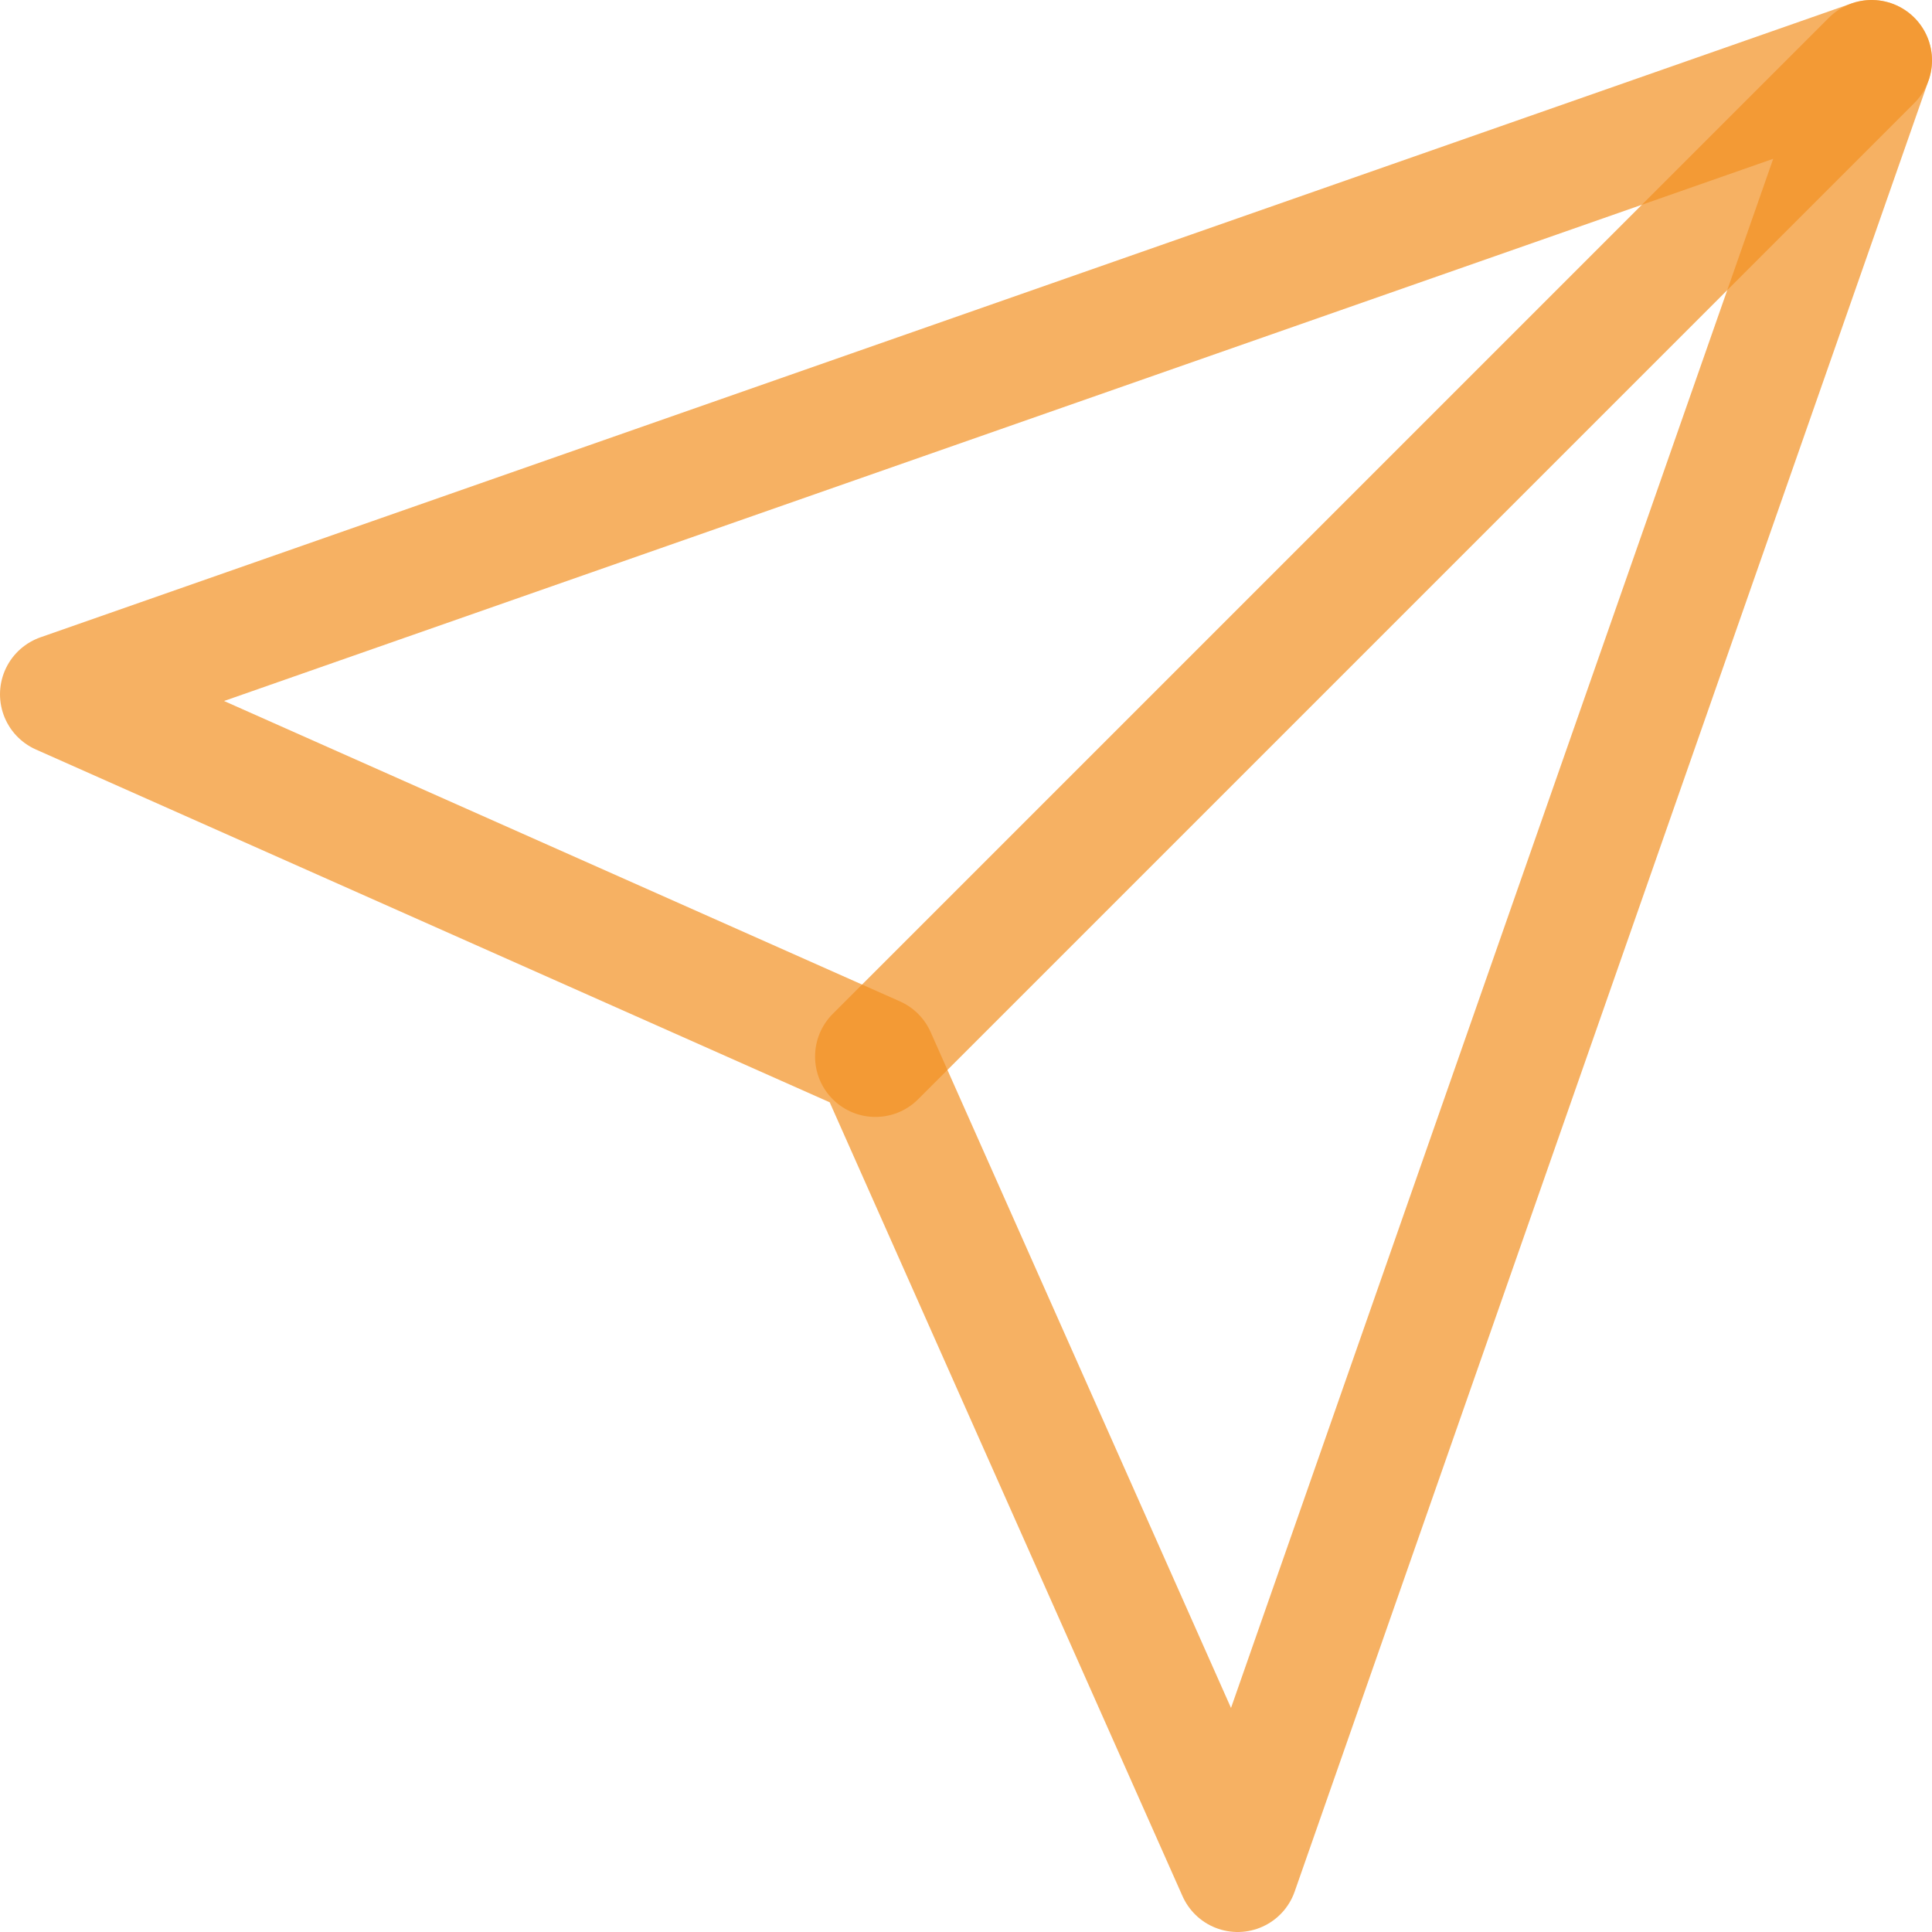
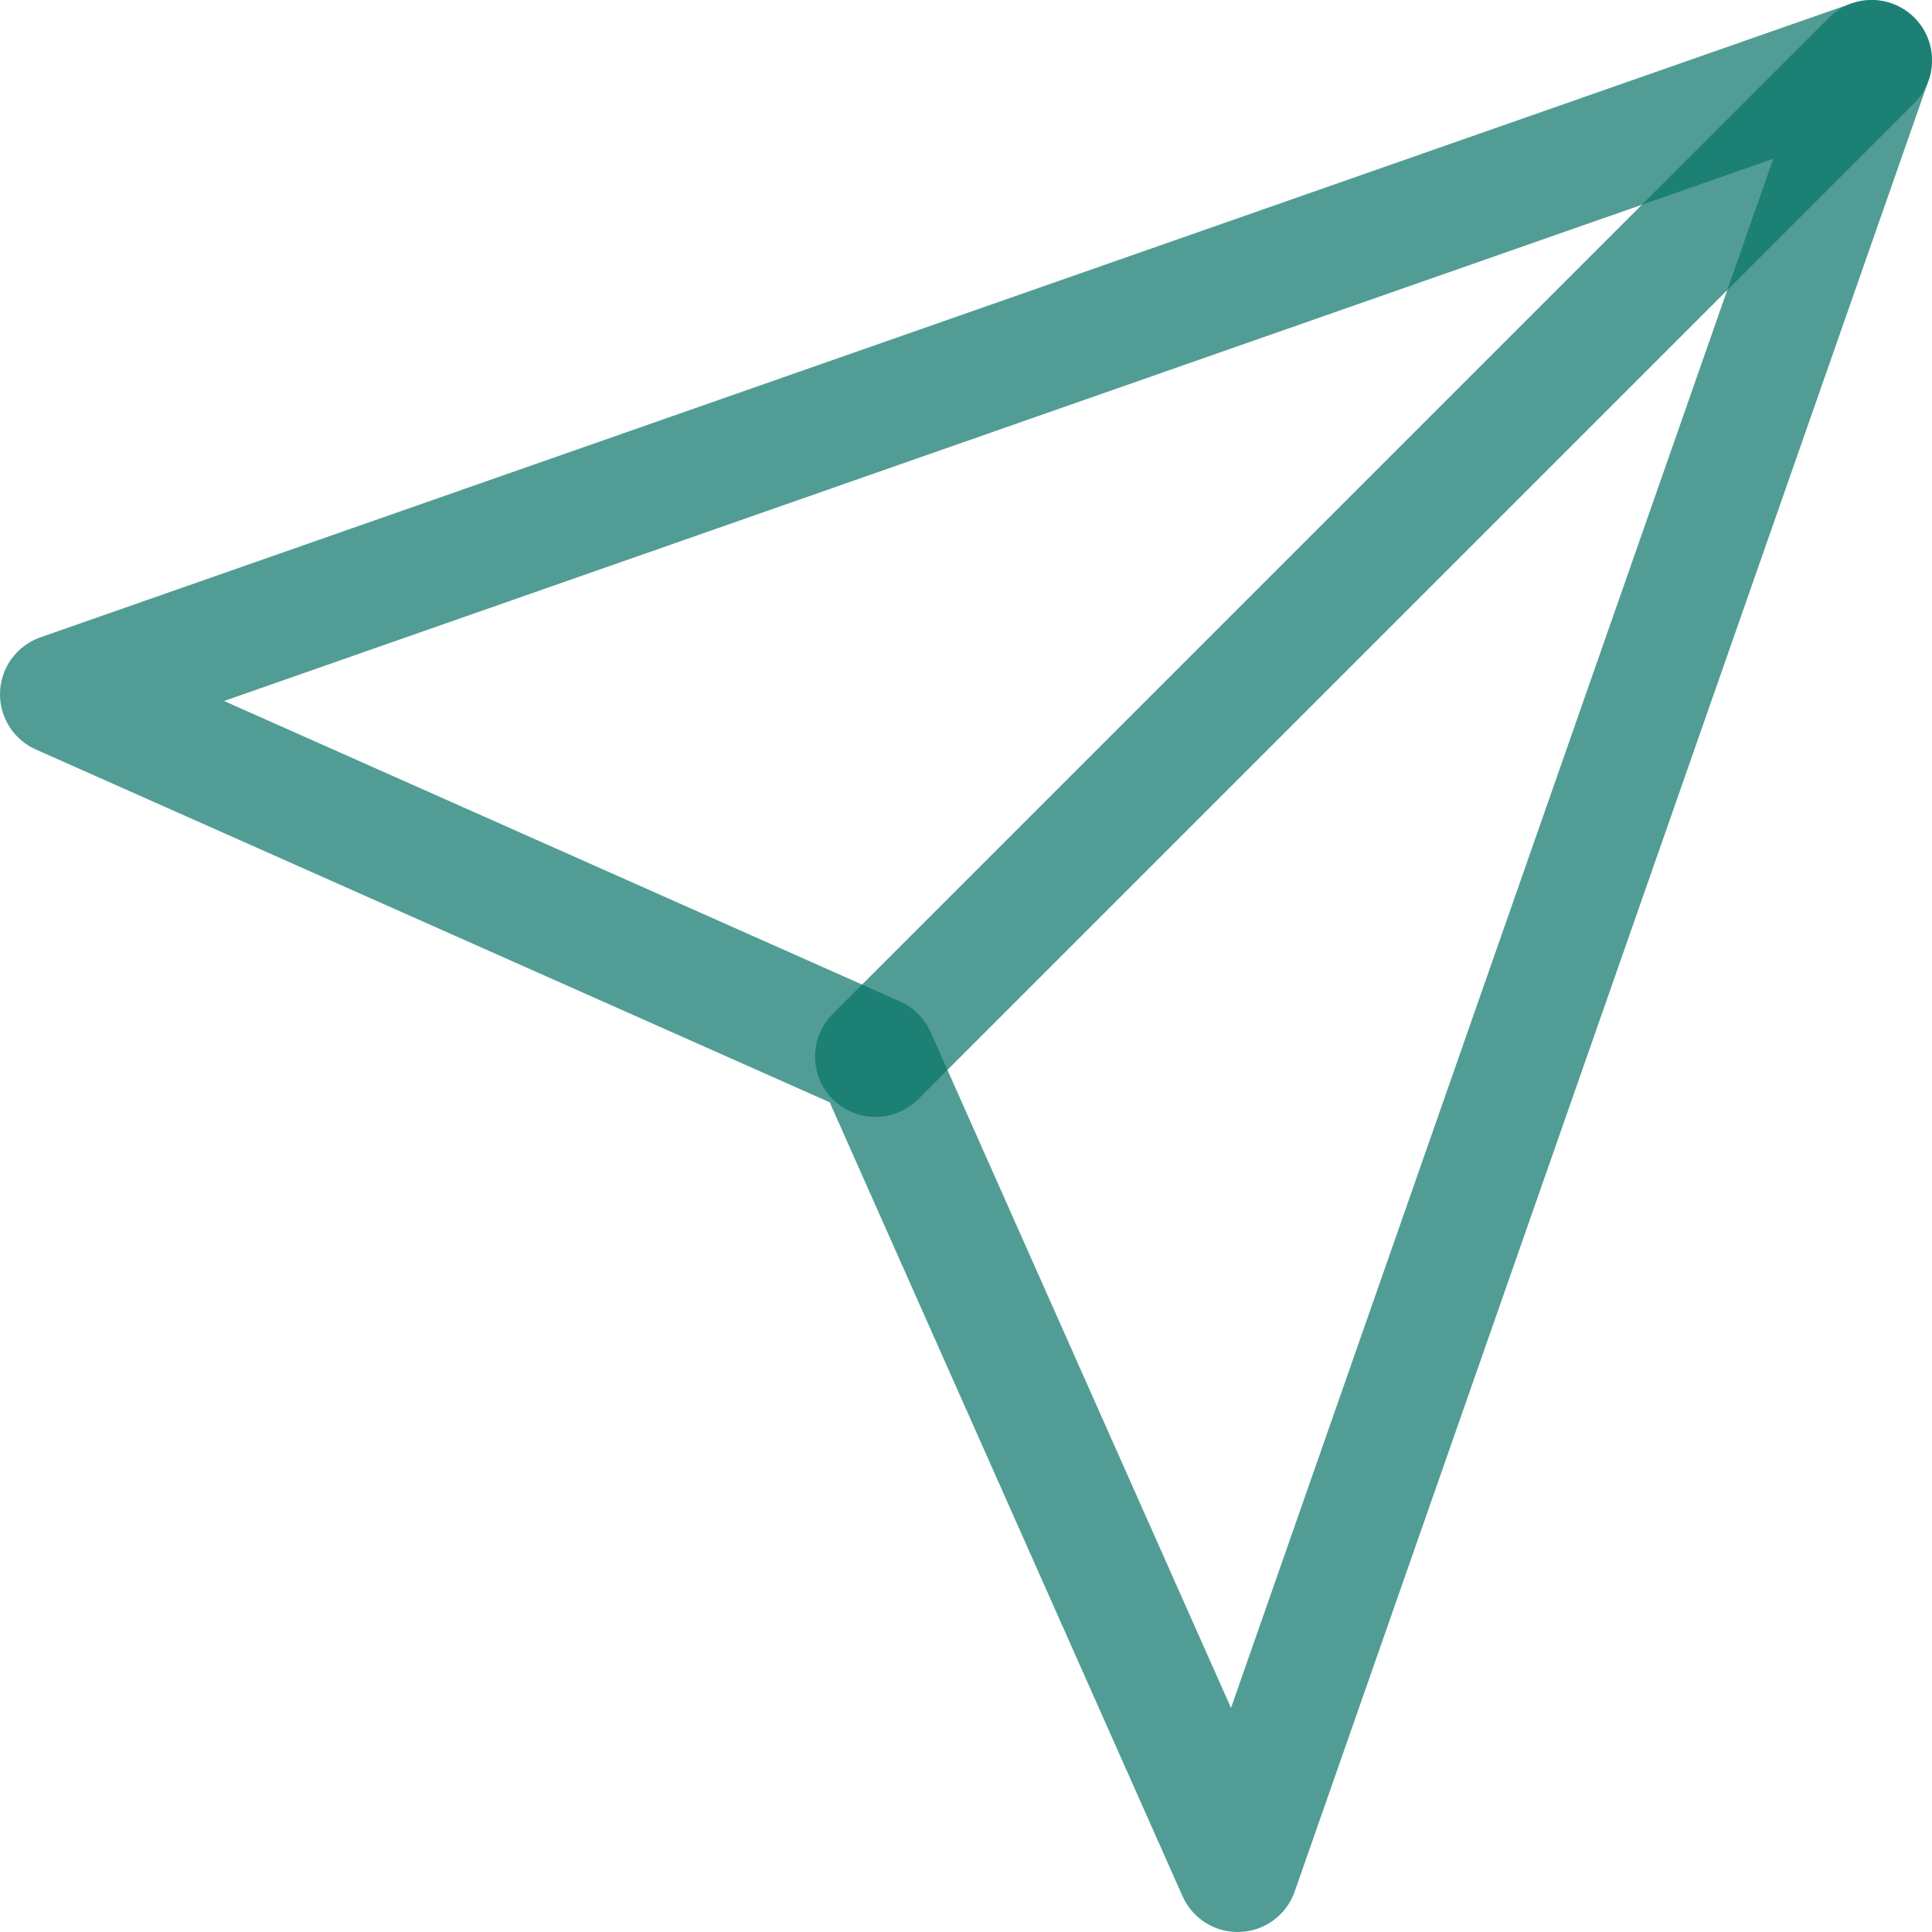
<svg xmlns="http://www.w3.org/2000/svg" width="16" height="16" viewBox="0 0 16 16" fill="none">
-   <path d="M15.5 0.5L7.25 8.75" stroke="#f29122" stroke-opacity="0.7" stroke-linecap="round" stroke-linejoin="round" />
-   <path d="M15.5 0.5L10.25 15.5L7.25 8.75L0.5 5.75L15.5 0.5Z" stroke="#f29122" stroke-opacity="0.7" stroke-linecap="round" stroke-linejoin="round" />
+   <path d="M15.5 0.5L7.25 8.75" stroke="#087468" stroke-opacity="0.7" stroke-linecap="round" stroke-linejoin="round" />
+   <path d="M15.5 0.5L10.25 15.5L7.25 8.75L0.5 5.75L15.5 0.5Z" stroke="#087468" stroke-opacity="0.7" stroke-linecap="round" stroke-linejoin="round" />
</svg>
